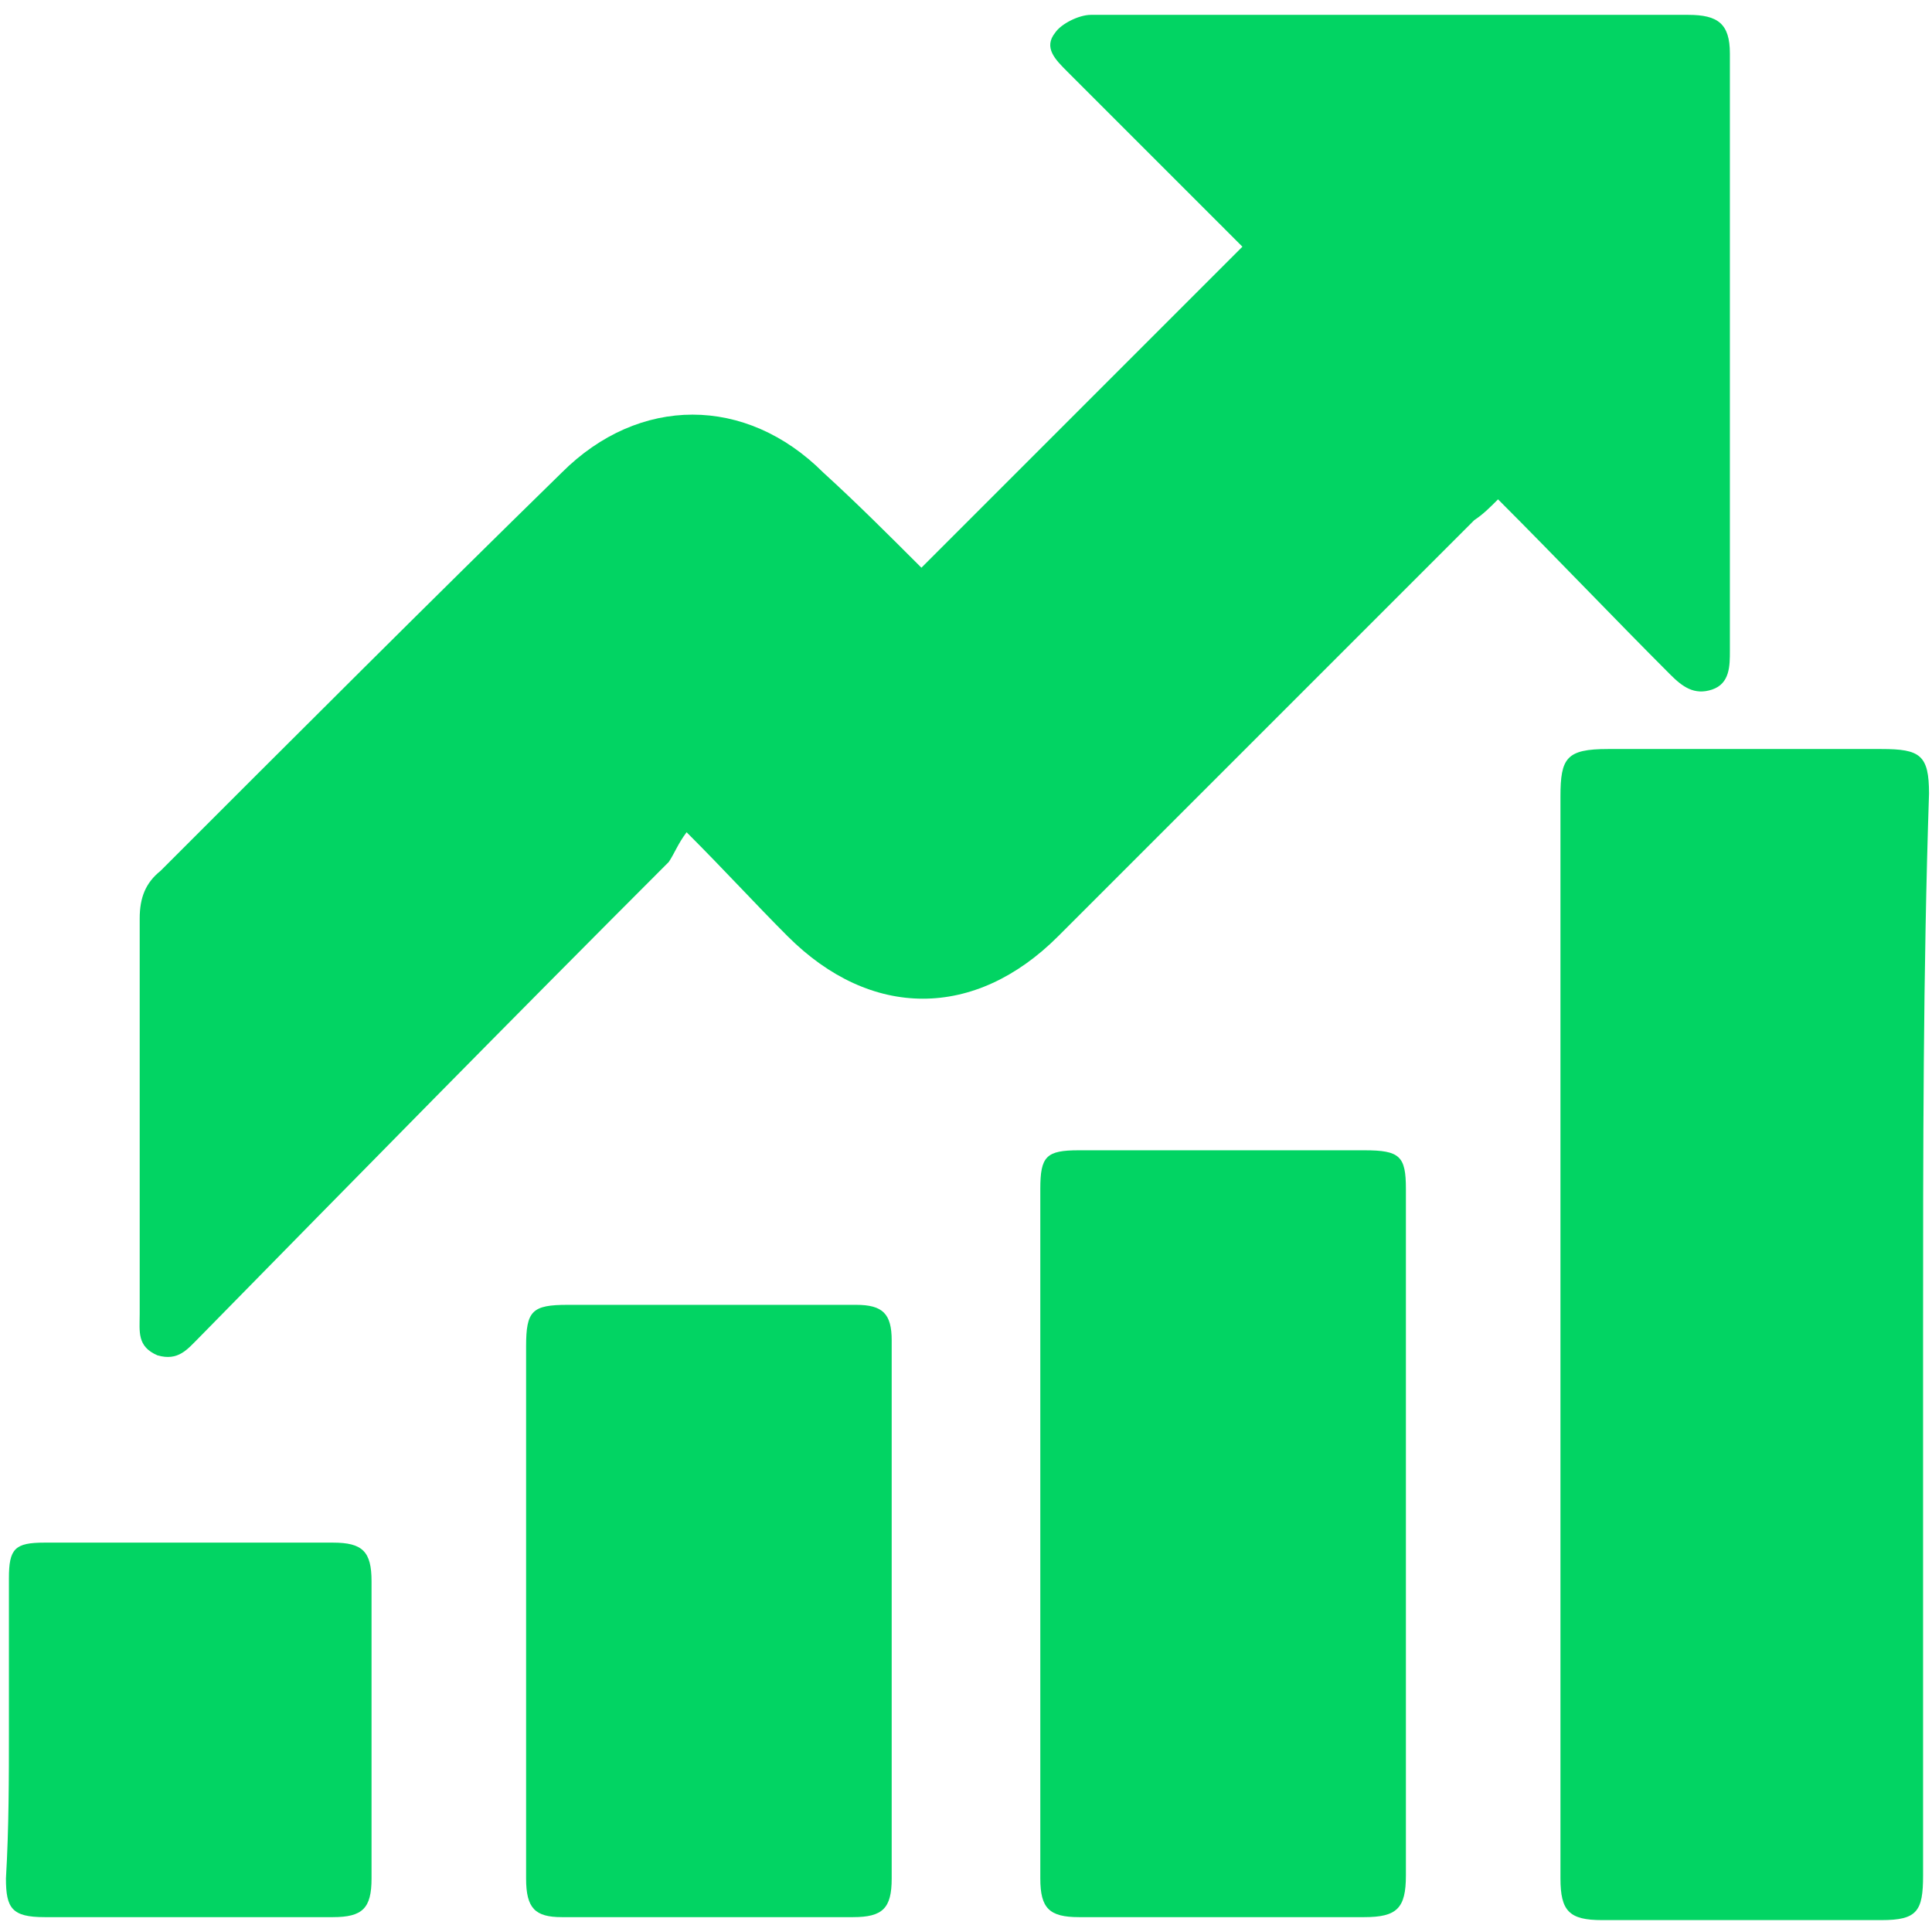
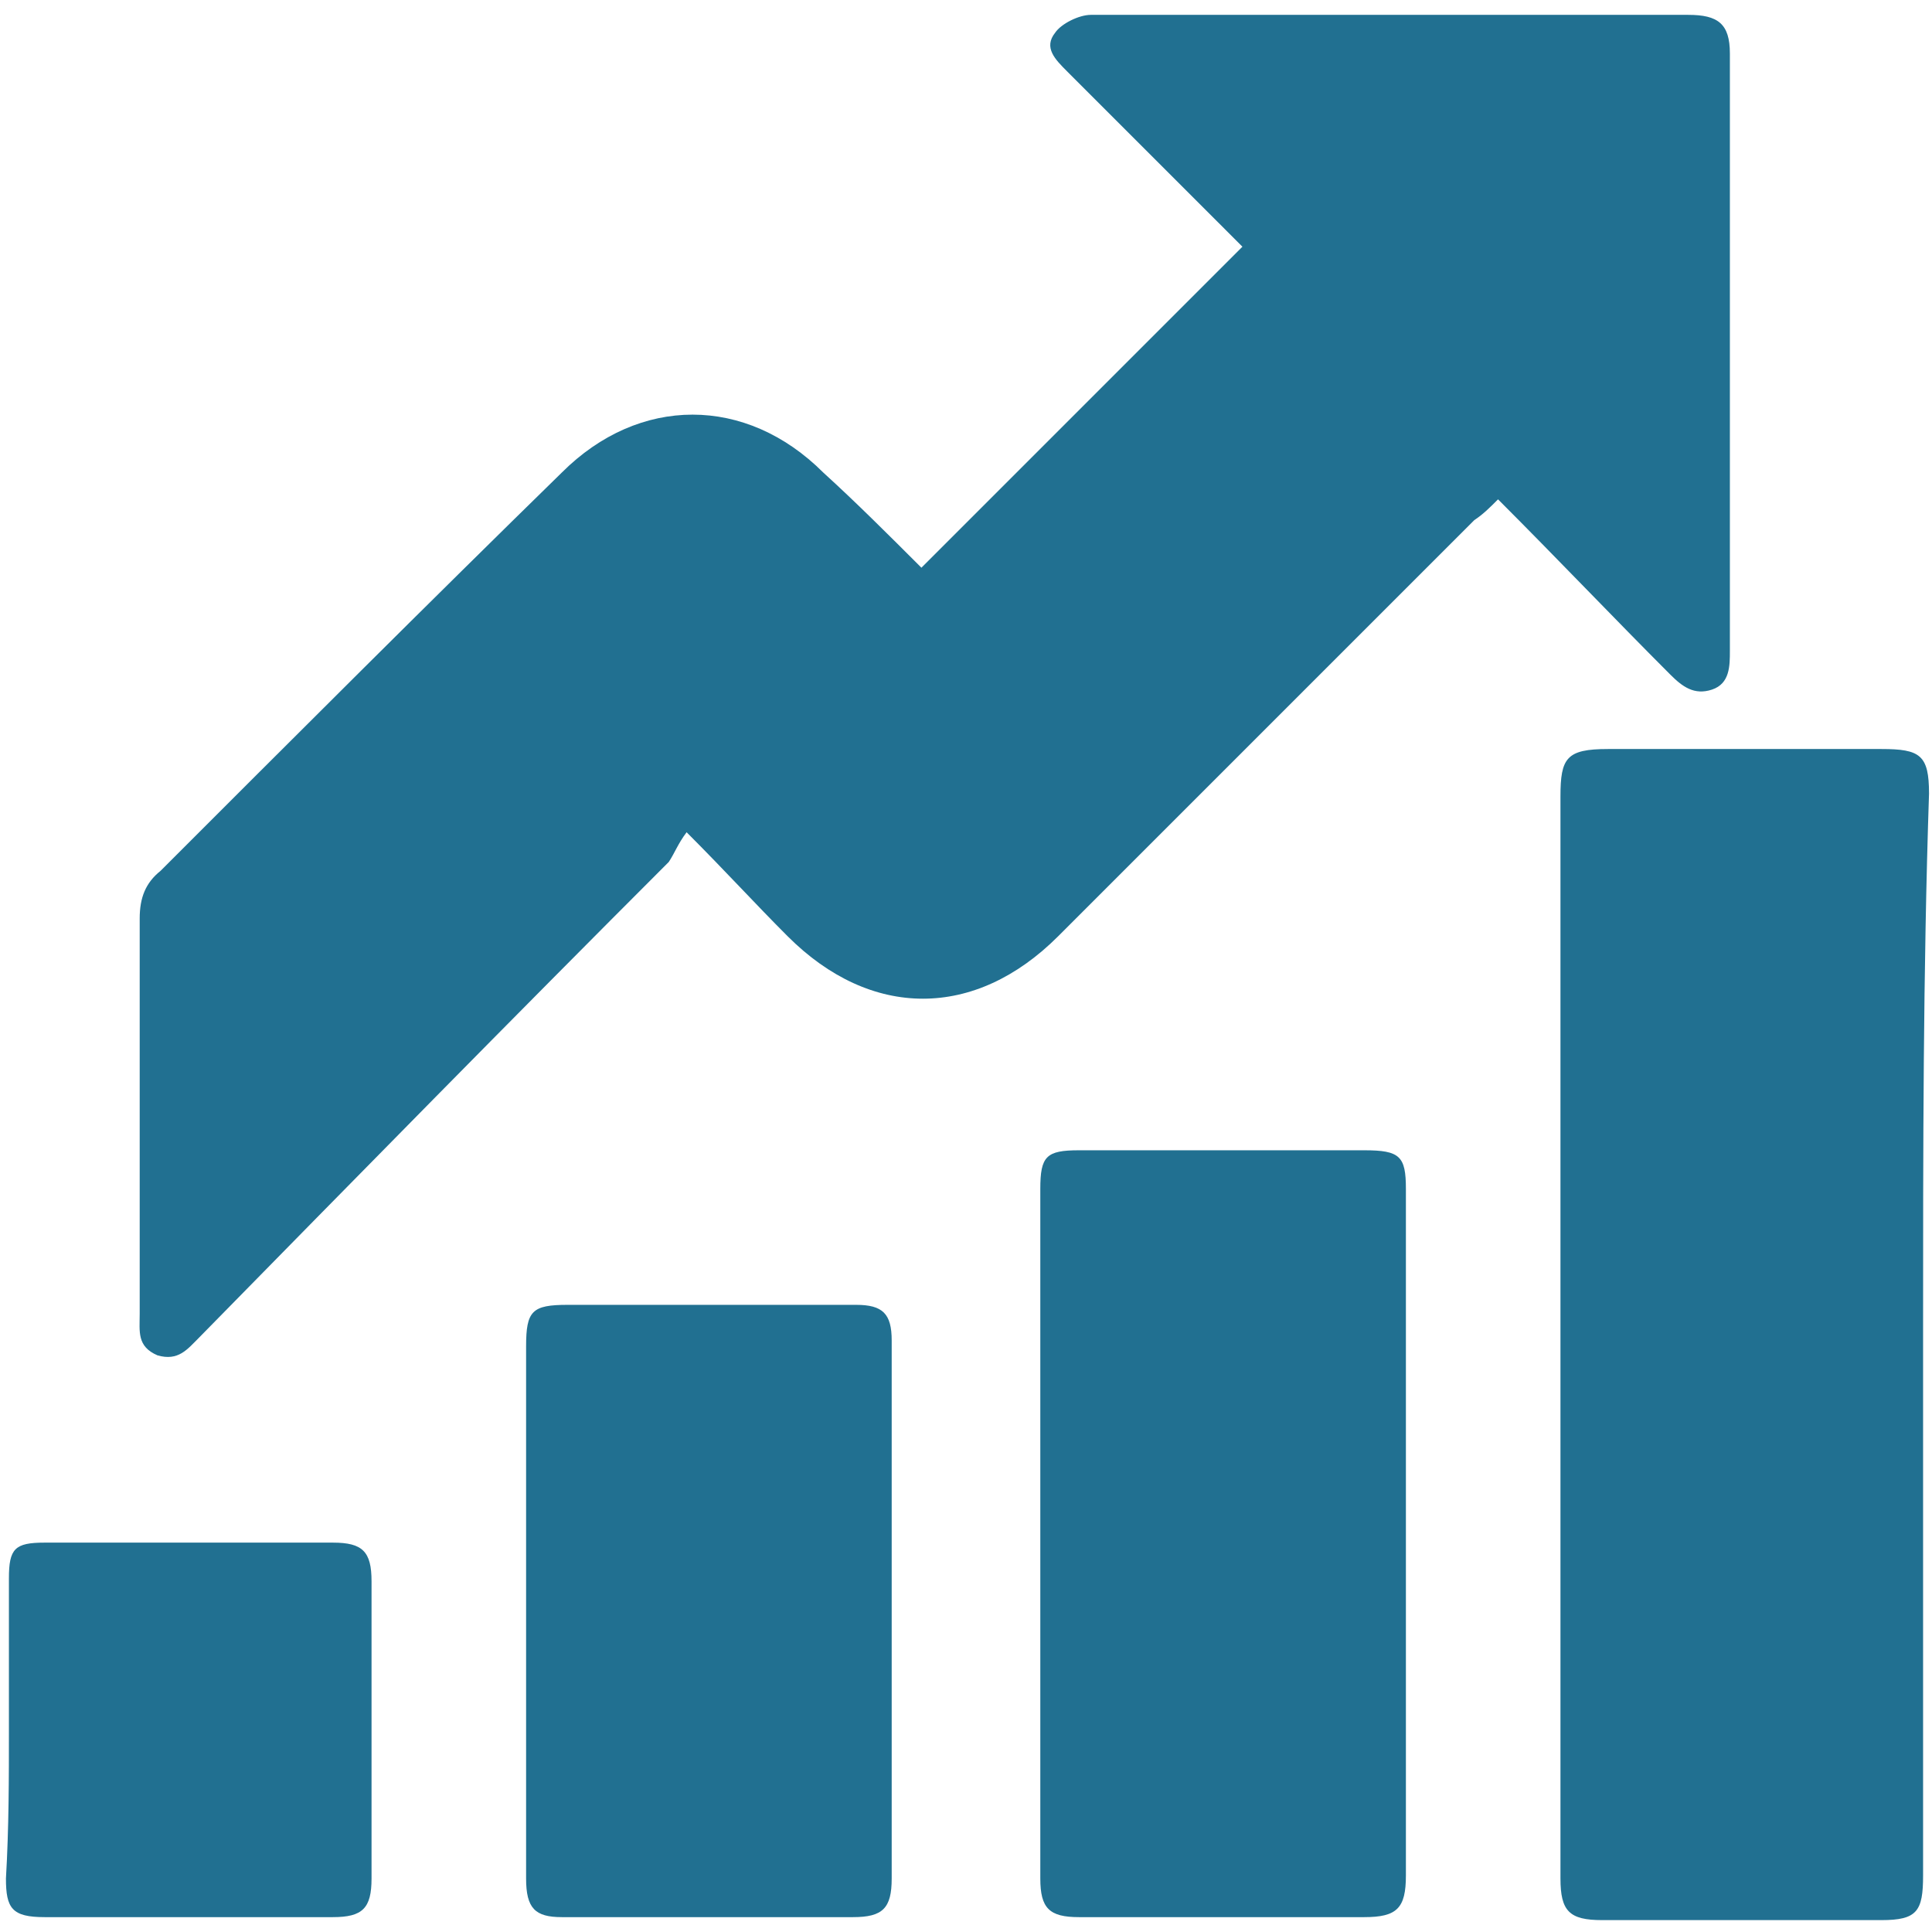
<svg xmlns="http://www.w3.org/2000/svg" version="1.1" id="Layer_1" x="0px" y="0px" viewBox="0 0 65 65" style="enable-background:new 0 0 65 65;" xml:space="preserve">
  <style type="text/css">
- 	.st0{fill:#02D463;}
+ 	.st0{fill:#217091;}
</style>
  <g>
    <path class="st0" d="M31,19.1c3.6-3.6,7.2-7.2,10.8-10.8c-0.2-0.2-0.4-0.4-0.6-0.6c-1.8-1.8-3.5-3.5-5.3-5.3   c-0.4-0.4-0.8-0.8-0.4-1.3c0.2-0.3,0.8-0.6,1.2-0.6c6.7,0,13.4,0,20.1,0c1,0,1.4,0.3,1.4,1.3c0,6.7,0,13.4,0,20.1   c0,0.5,0,1.1-0.6,1.3c-0.6,0.2-1-0.1-1.4-0.5c-1.9-1.9-3.8-3.9-5.8-5.9c-0.3,0.3-0.5,0.5-0.8,0.7c-4.7,4.7-9.3,9.3-14,14   c-2.8,2.8-6.3,2.8-9.1,0c-1.1-1.1-2.1-2.2-3.4-3.5c-0.3,0.4-0.4,0.7-0.6,1c-5.3,5.3-10.5,10.6-15.8,16c-0.4,0.4-0.7,0.8-1.4,0.6   c-0.7-0.3-0.6-0.8-0.6-1.4c0-4.5,0-8.9,0-13.3c0-0.7,0.2-1.2,0.7-1.6c4.5-4.5,9-9,13.5-13.4c2.6-2.6,6.2-2.6,8.8,0   C28.8,16.9,29.9,18,31,19.1z" />
    <path class="st0" d="M64.7,44.8c0,6.1,0,12.2,0,18.3c0,1.2-0.2,1.5-1.4,1.5c-3.1,0-6.3,0-9.4,0c-1.1,0-1.4-0.3-1.4-1.4   c0-12.1,0-24.3,0-36.4c0-1.3,0.2-1.6,1.6-1.6c3.1,0,6.1,0,9.2,0c1.3,0,1.6,0.2,1.6,1.5C64.7,32.7,64.7,38.7,64.7,44.8z" />
    <path class="st0" d="M47.3,51.6c0,3.8,0,7.7,0,11.5c0,1.1-0.3,1.4-1.4,1.4c-3.2,0-6.4,0-9.6,0c-1,0-1.3-0.3-1.3-1.3   c0-7.7,0-15.5,0-23.2c0-1.1,0.2-1.3,1.3-1.3c3.2,0,6.4,0,9.6,0c1.2,0,1.4,0.2,1.4,1.3C47.3,43.9,47.3,47.7,47.3,51.6z" />
    <path class="st0" d="M17.7,54.1c0-2.9,0-5.9,0-8.8c0-1.2,0.2-1.4,1.4-1.4c3.2,0,6.4,0,9.7,0c0.9,0,1.2,0.3,1.2,1.2   c0,6,0,12.1,0,18.1c0,1-0.3,1.3-1.3,1.3c-3.3,0-6.5,0-9.8,0c-0.9,0-1.2-0.3-1.2-1.3C17.7,60.2,17.7,57.2,17.7,54.1   C17.7,54.1,17.7,54.1,17.7,54.1z" />
    <path class="st0" d="M0.3,58.2c0-1.7,0-3.4,0-5.1c0-1,0.2-1.2,1.2-1.2c3.2,0,6.5,0,9.7,0c1,0,1.3,0.3,1.3,1.3c0,3.3,0,6.7,0,10   c0,1-0.3,1.3-1.3,1.3c-3.2,0-6.4,0-9.7,0c-1.1,0-1.3-0.3-1.3-1.3C0.3,61.5,0.3,59.8,0.3,58.2z" />
  </g>
</svg>
